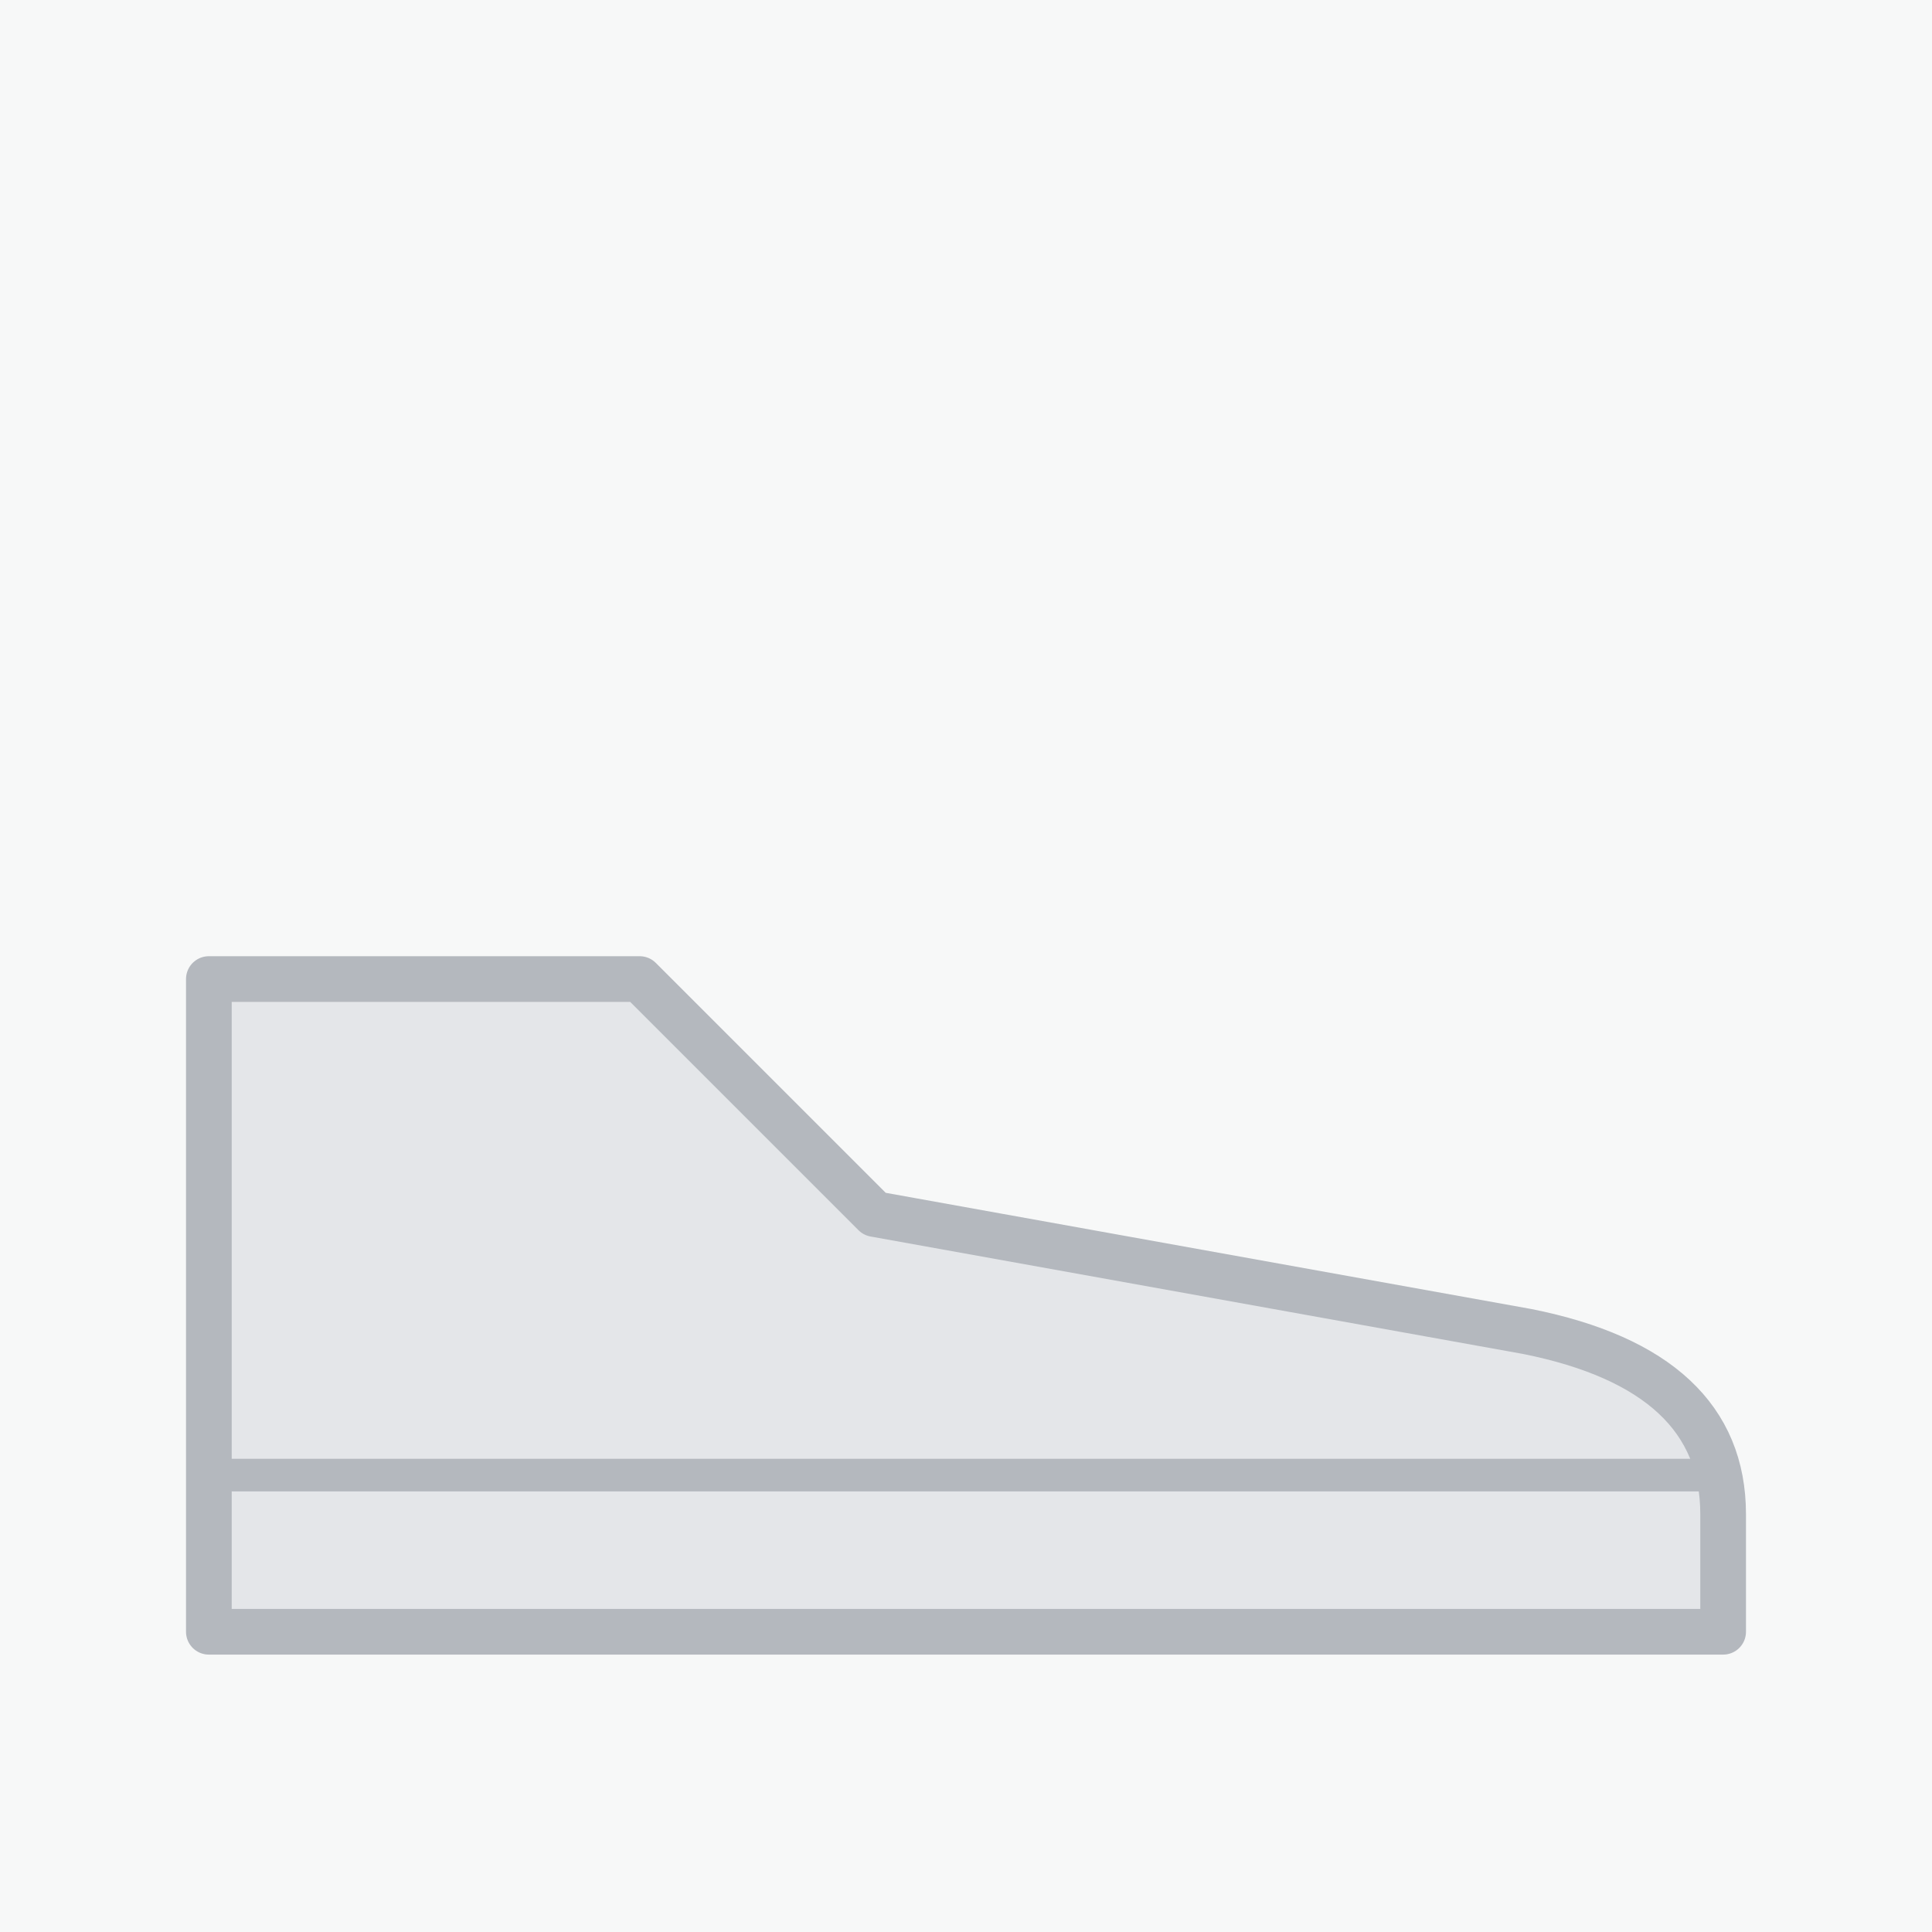
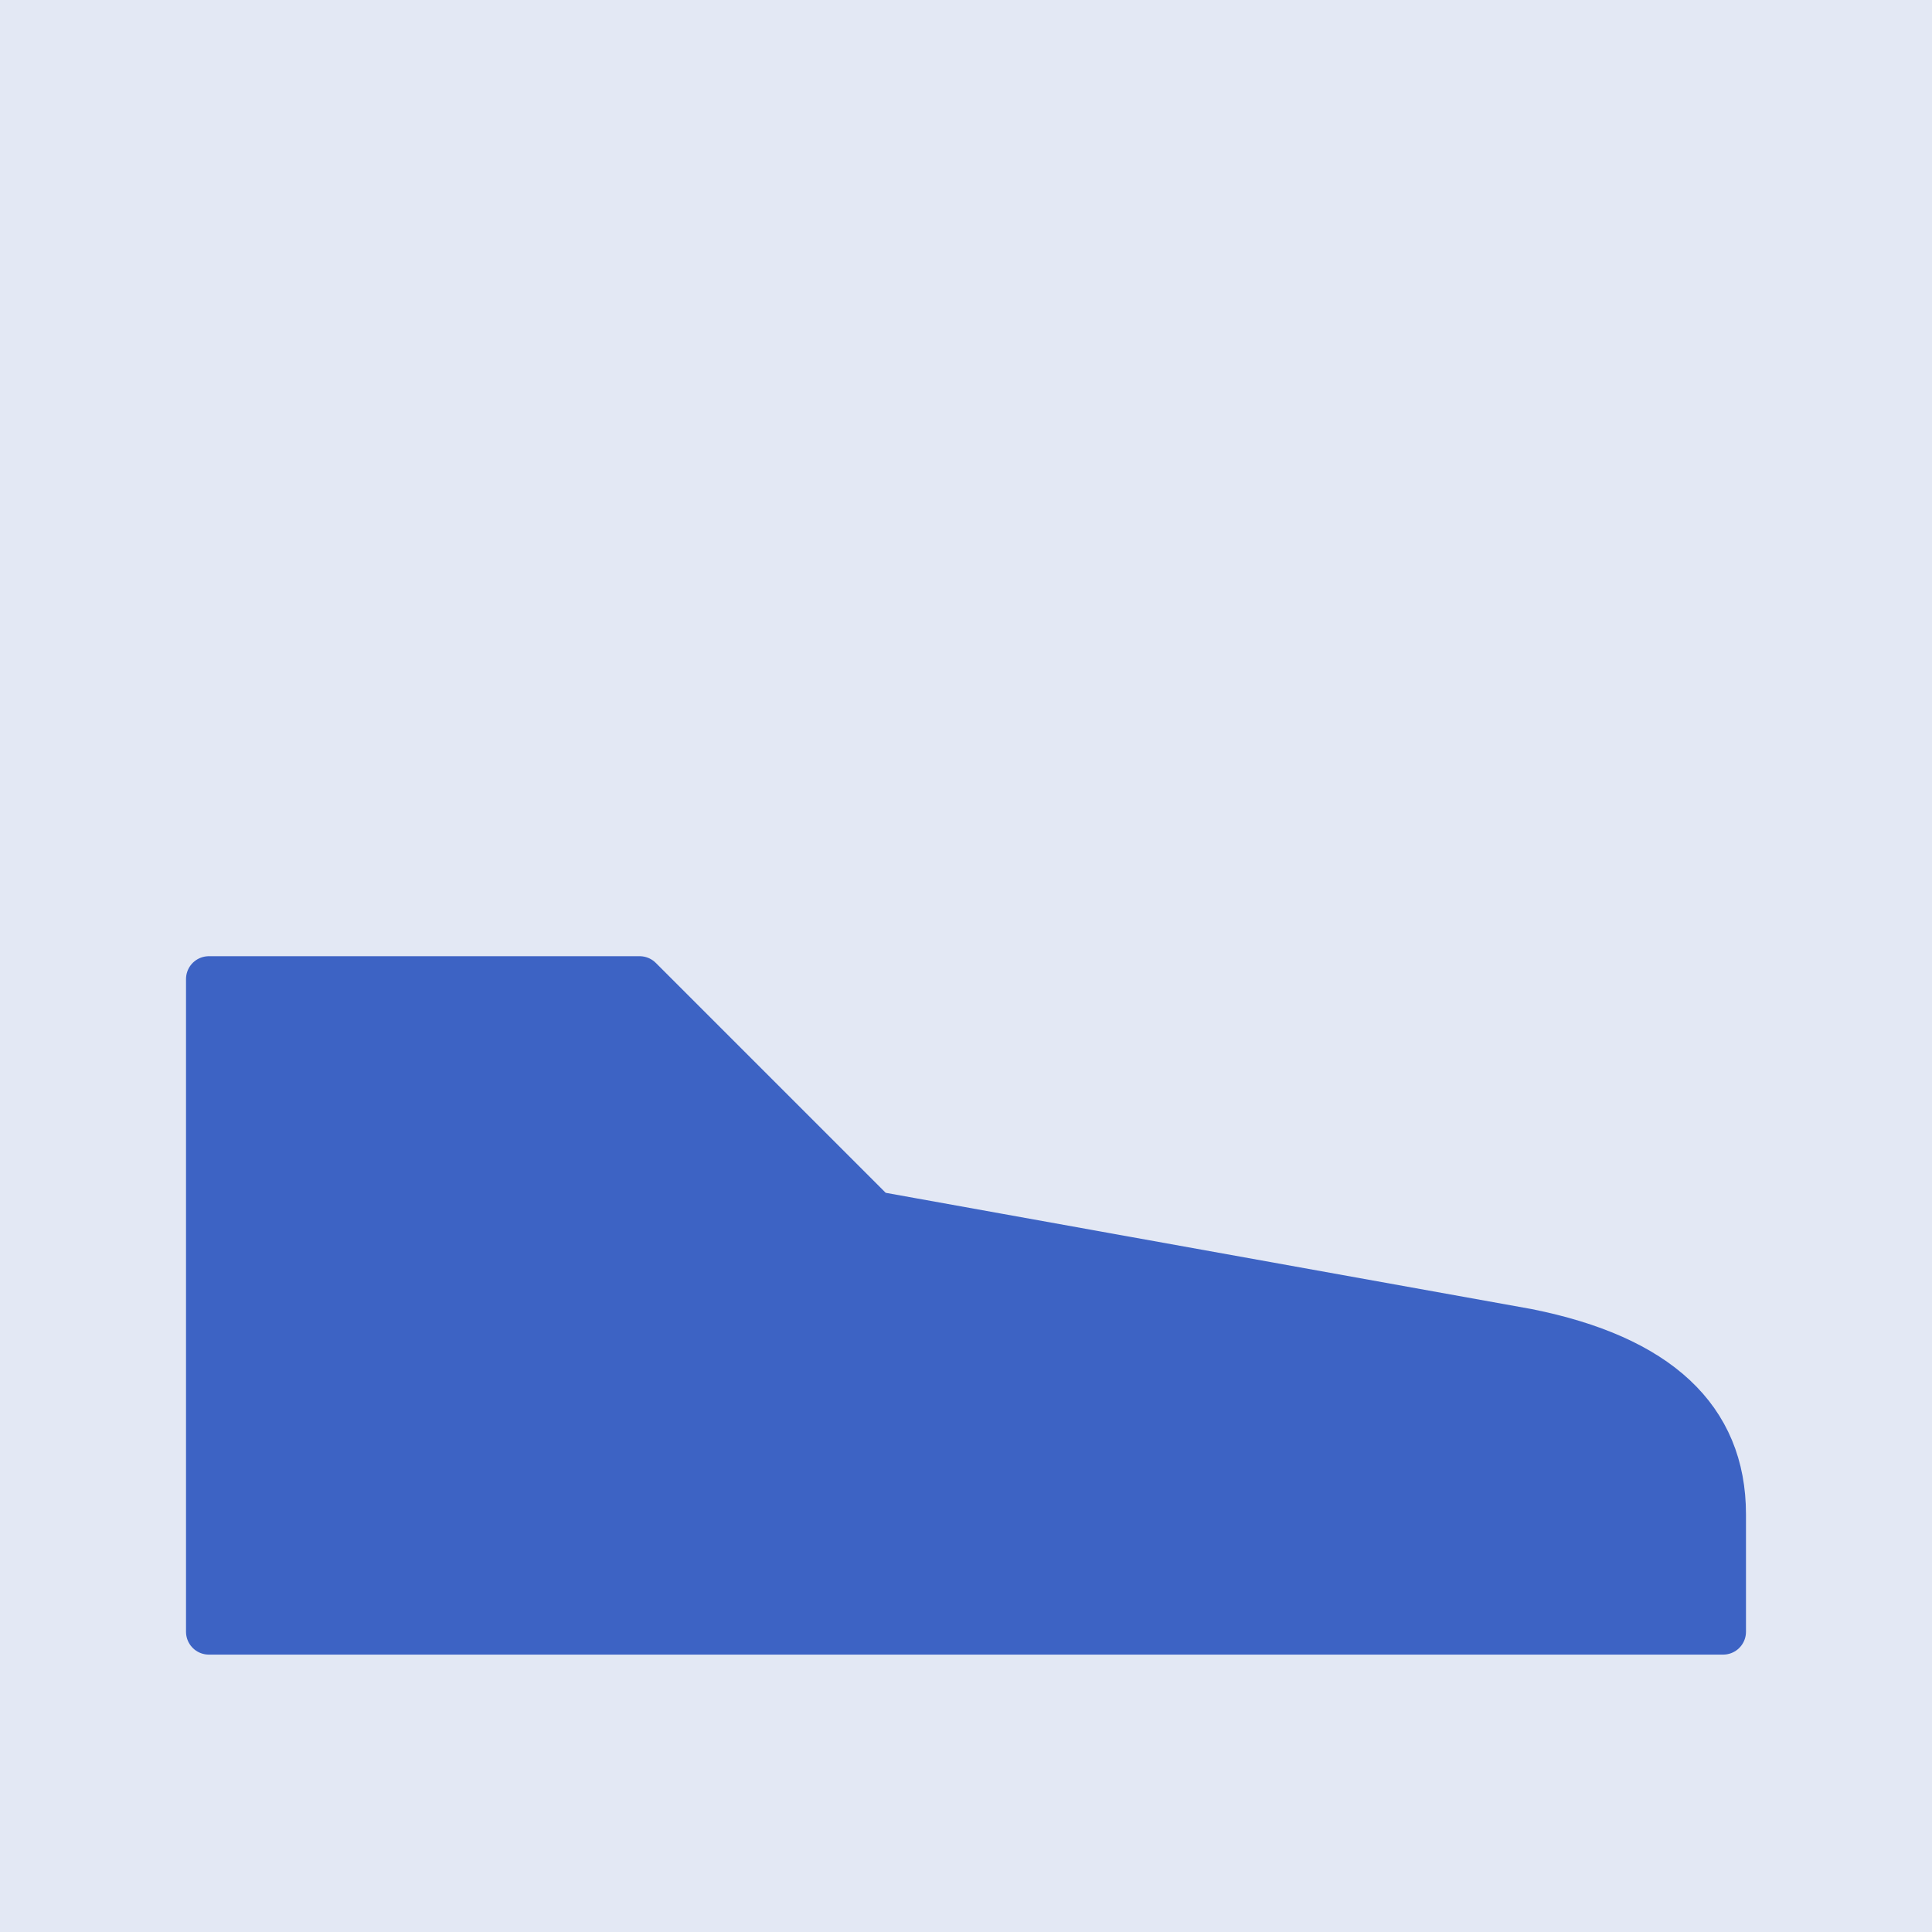
<svg xmlns="http://www.w3.org/2000/svg" viewBox="52 46 296 296" width="400" height="400" role="img">
-   <rect x="0" y="0" width="400" height="400" fill="rgb(247, 248, 248)" />
-   <g fill="#E4E6E9" stroke="#B4B8BE" stroke-width="7" stroke-linejoin="round">
+   <rect x="0" y="0" width="400" height="400" fill="rgb(227, 232, 244)" />
+   <g fill="#3D63C4" stroke="#3D63C4" stroke-width="7" stroke-linejoin="round">
    <path d="M84 196 L150 196 L186 232 L286 250 Q316 256 316 278 L316 296 L84 296 Z" />
    <path d="M84 272 L316 272" stroke-width="5" fill="none" />
  </g>
</svg>
